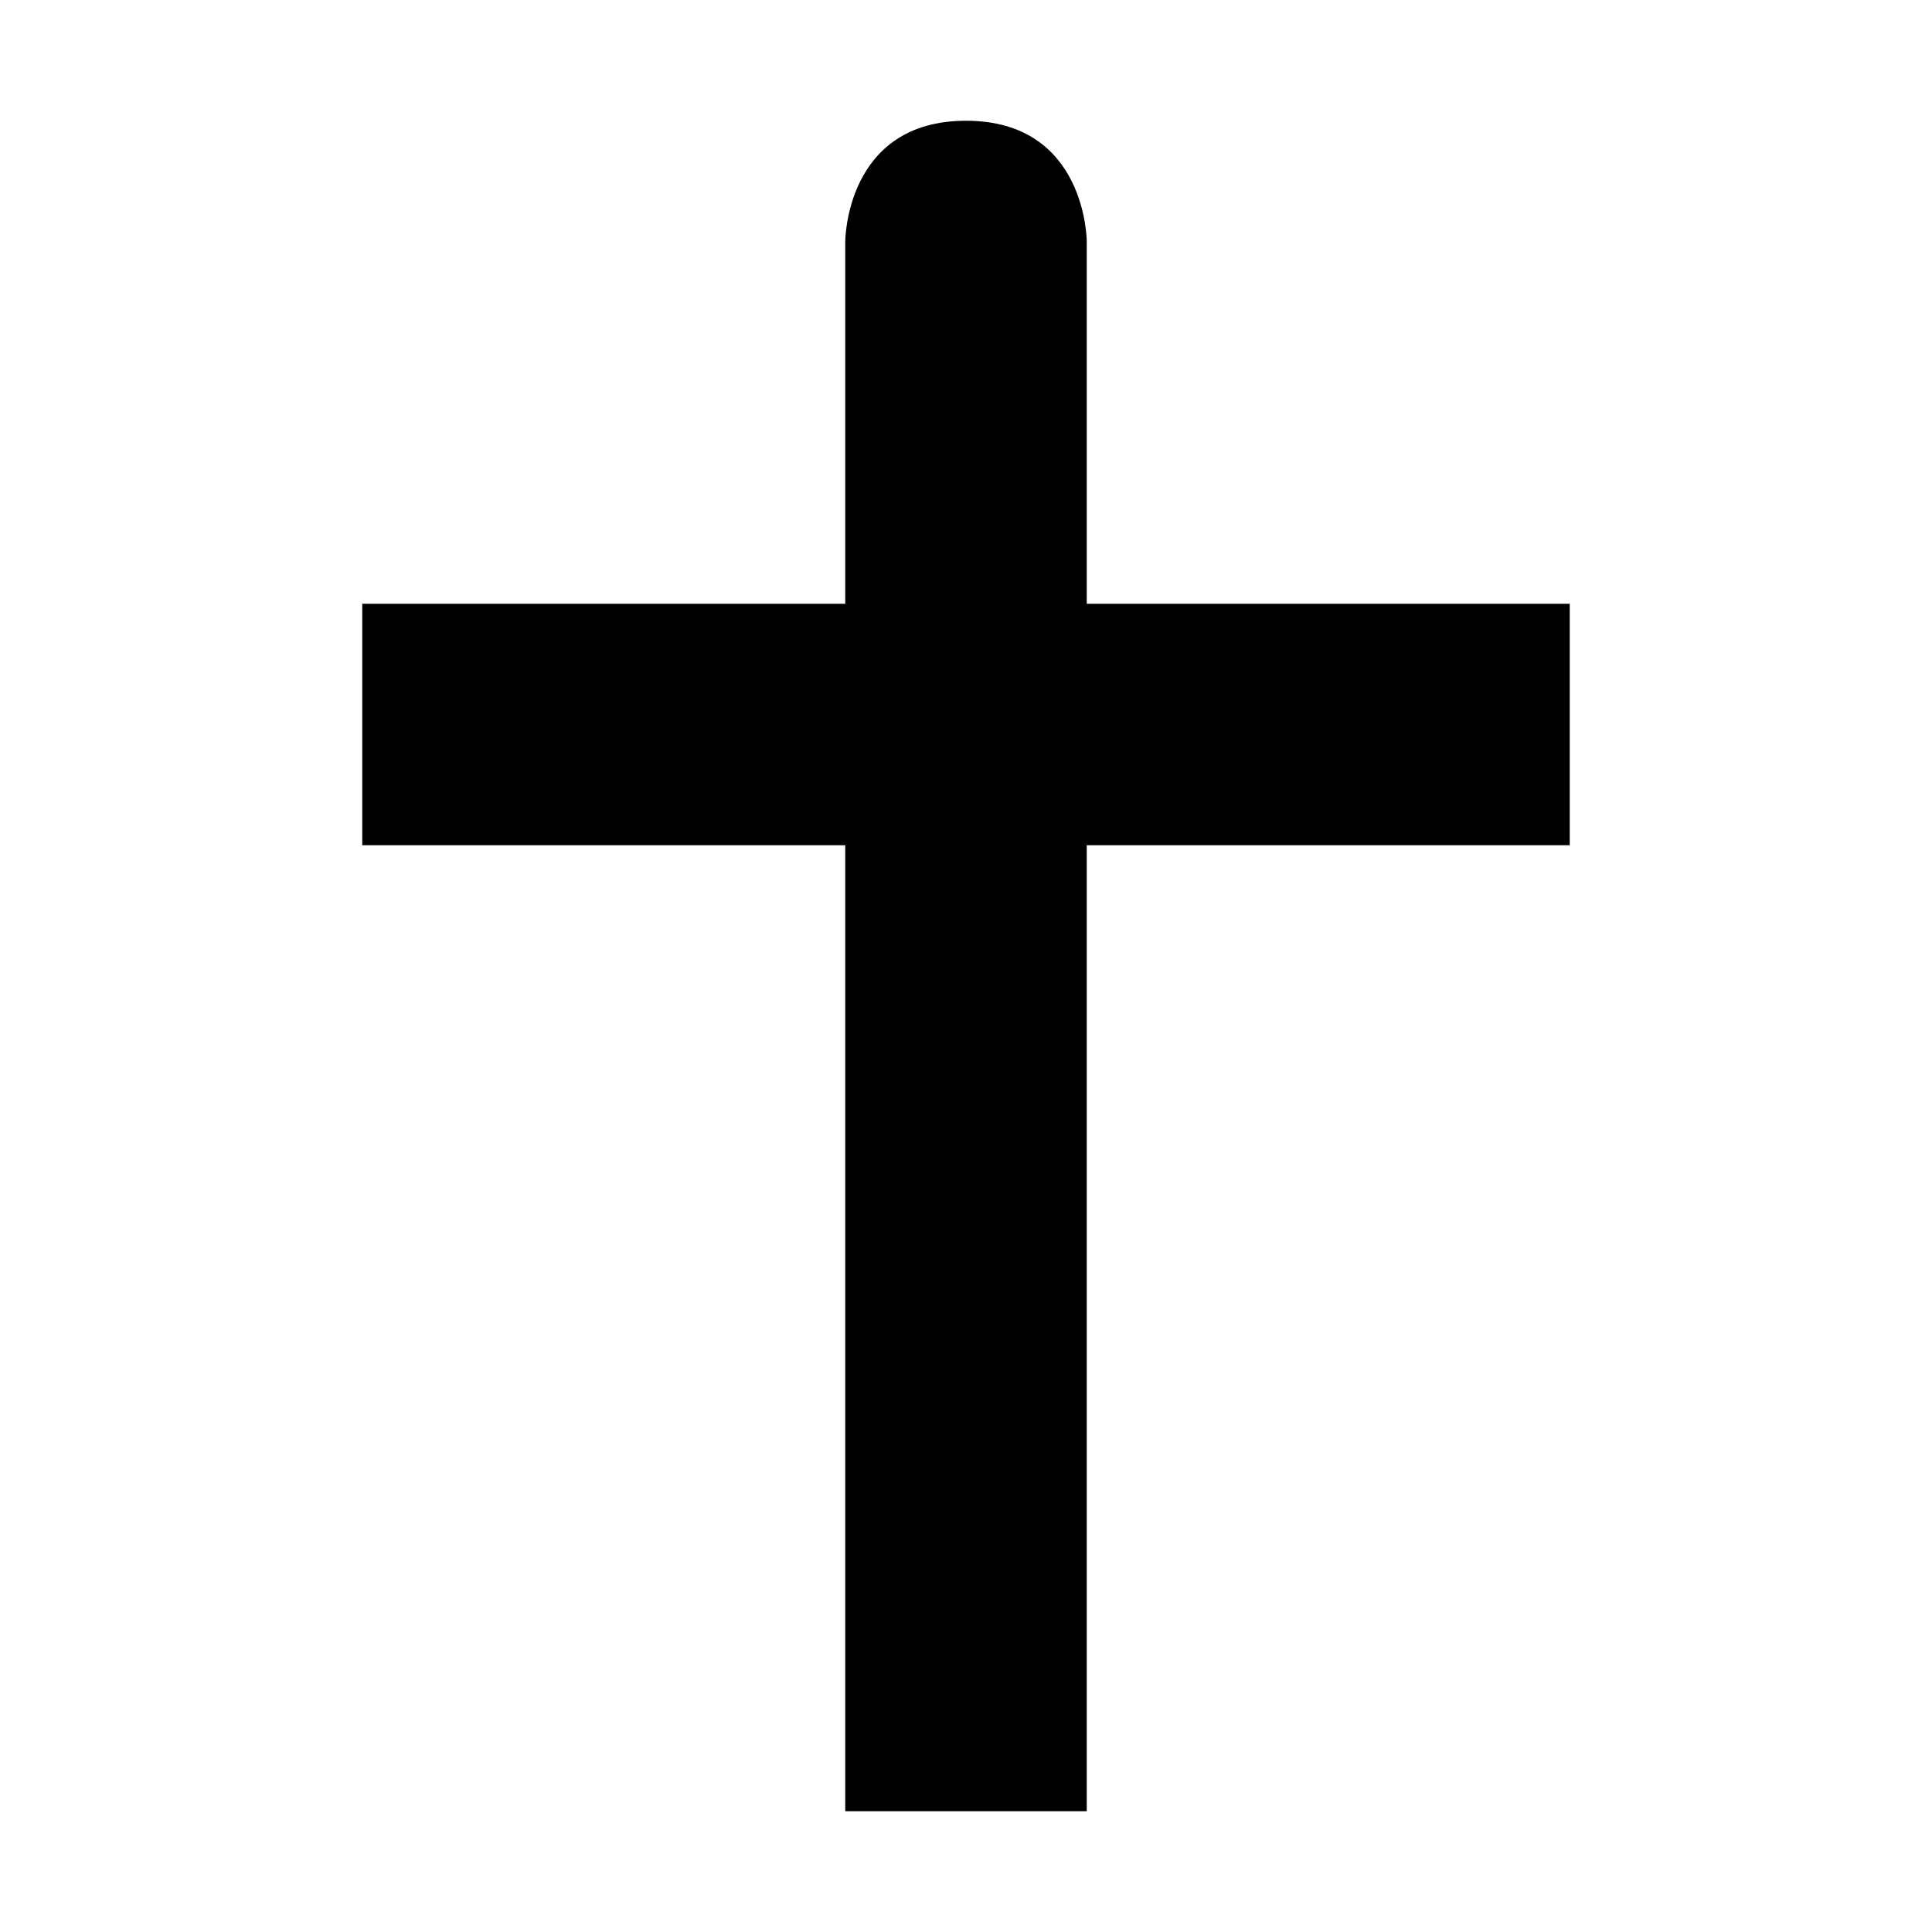
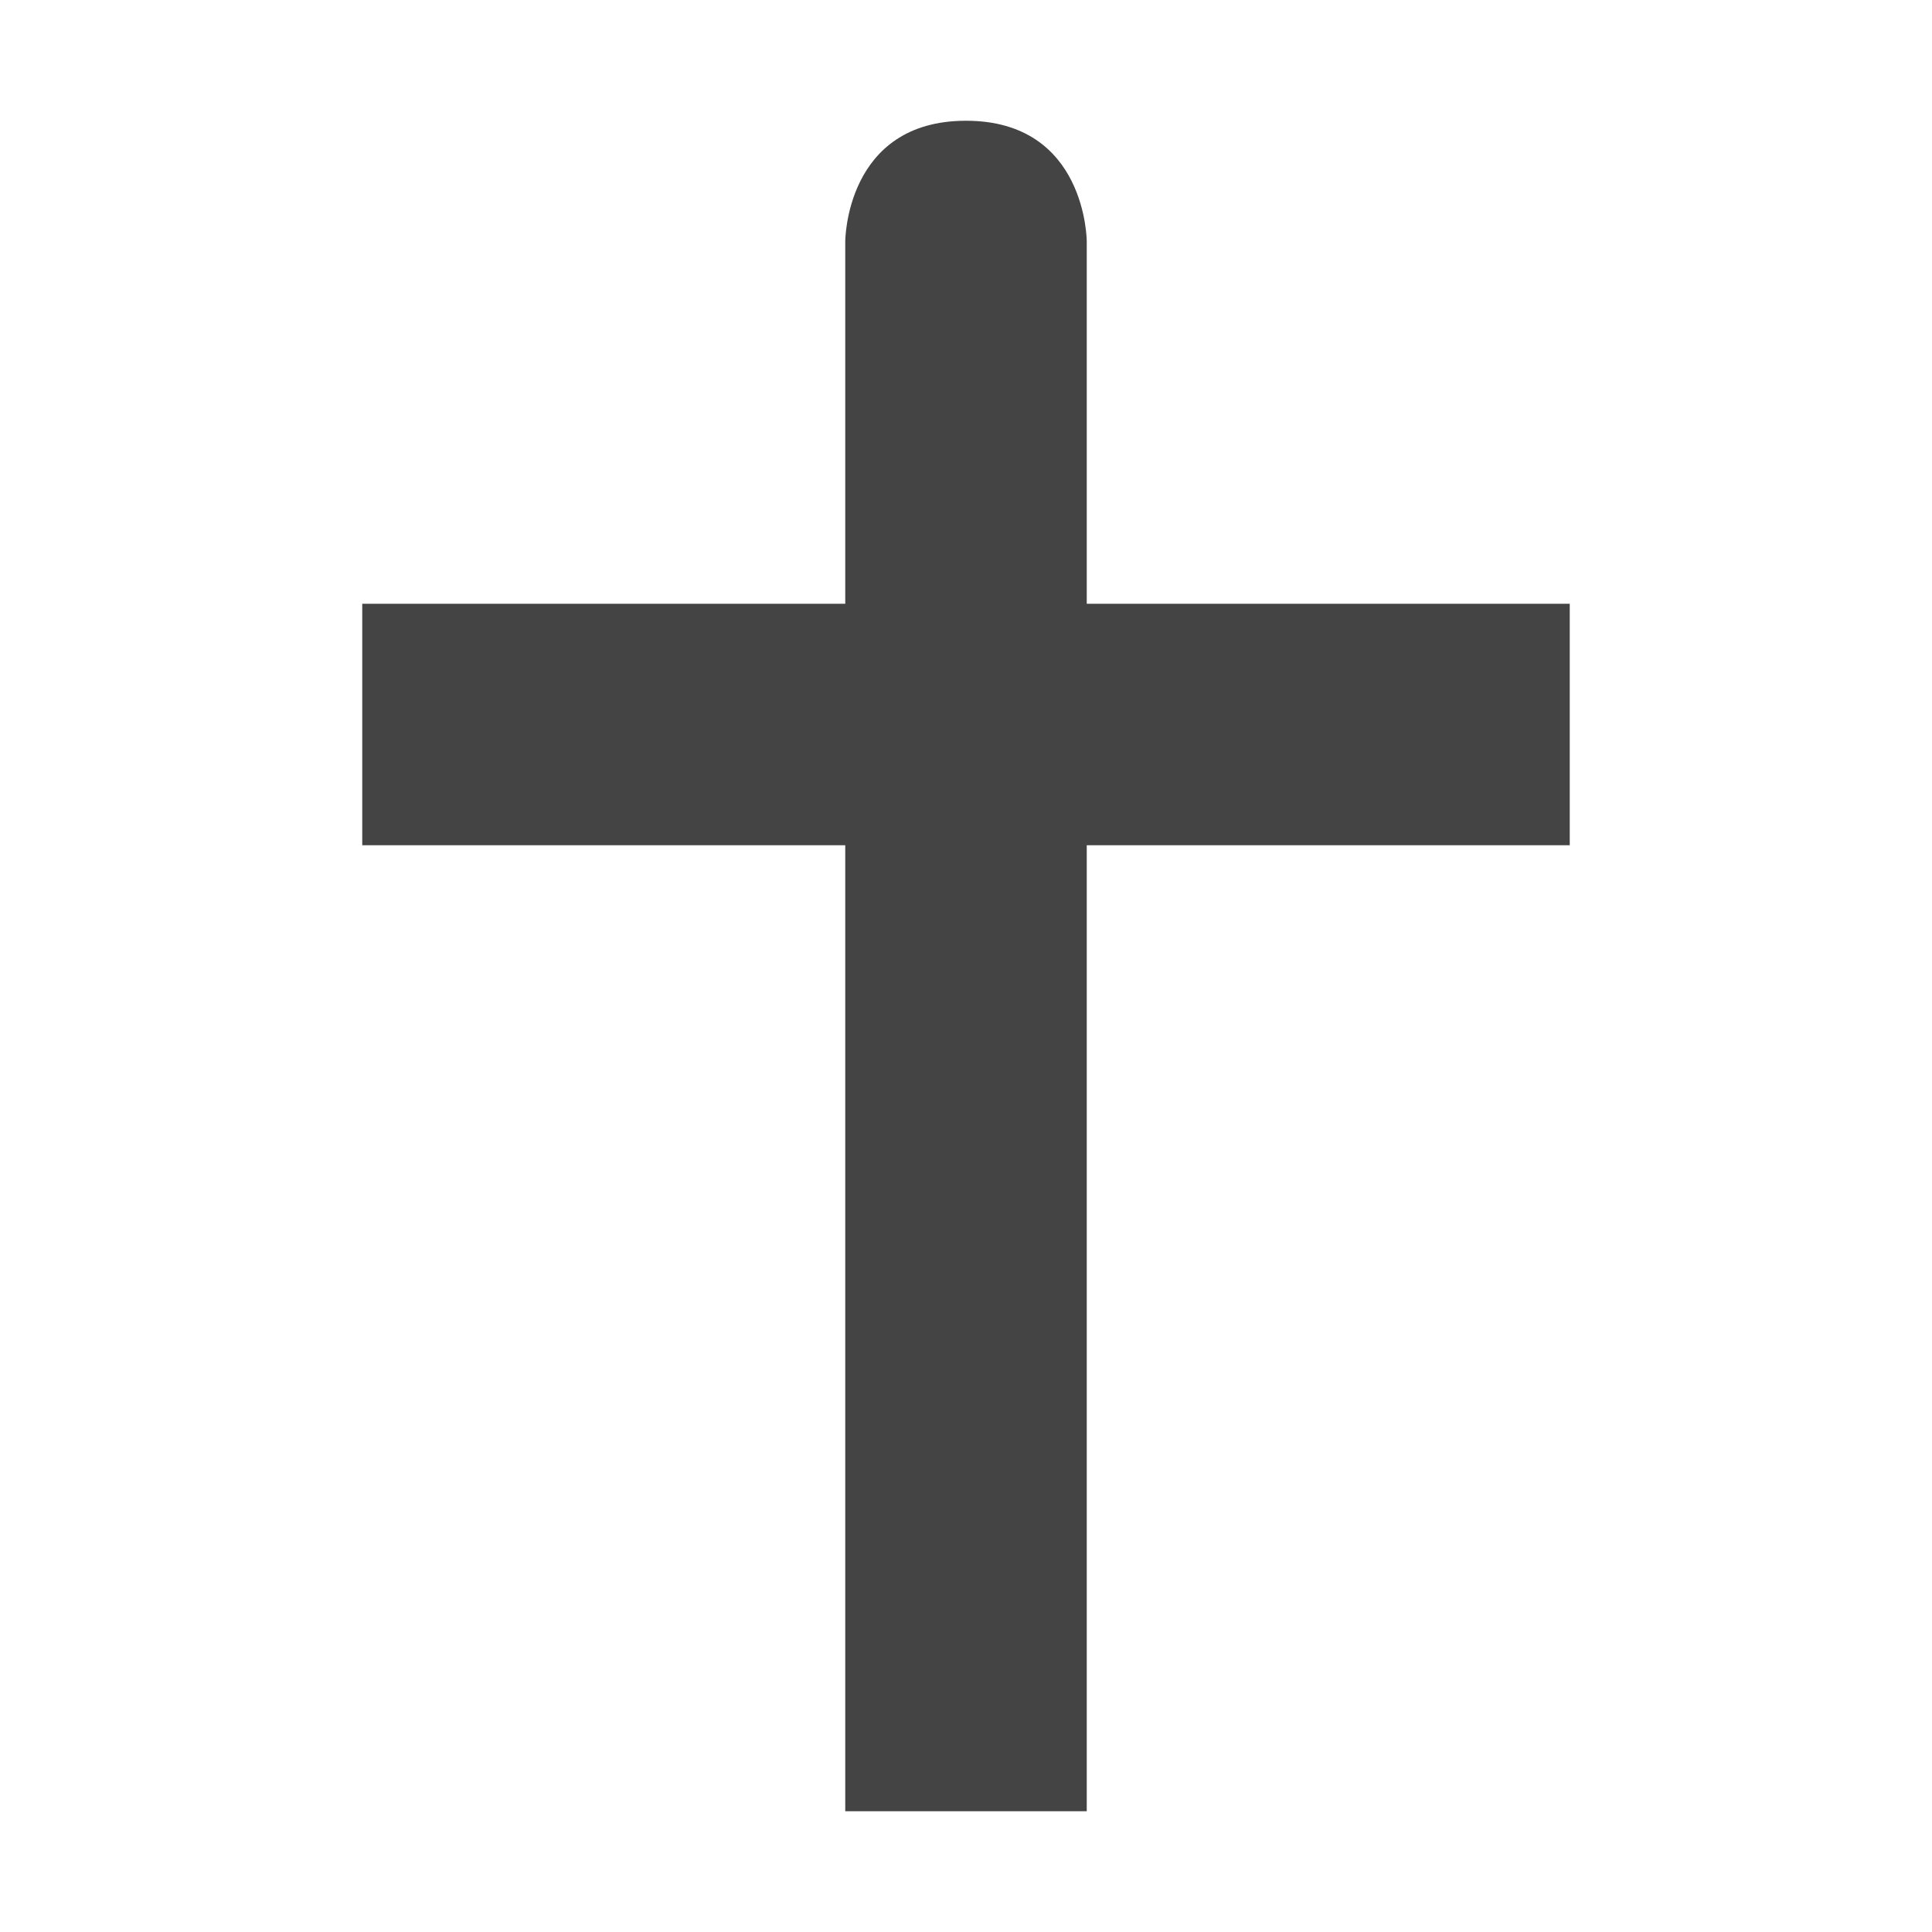
<svg xmlns="http://www.w3.org/2000/svg" version="1.1" viewBox="0 0 16 16">
  <rect width="16" height="16" fill="none" visibility="hidden" />
-   <path transform="translate(1,1)" d="m7 0c-1 0-1 1-1 1l-1e-6 3h-4v2h4l1e-6 8h2l-1e-6 -8h4v-2h-4v-3s0-1-1-1z" />
+   <path transform="translate(1,1)" d="m7 0c-1 0-1 1-1 1l-1e-6 3h-4v2h4l1e-6 8h2l-1e-6 -8h4v-2h-4v-3s0-1-1-1z" fill="#444" />
</svg>
